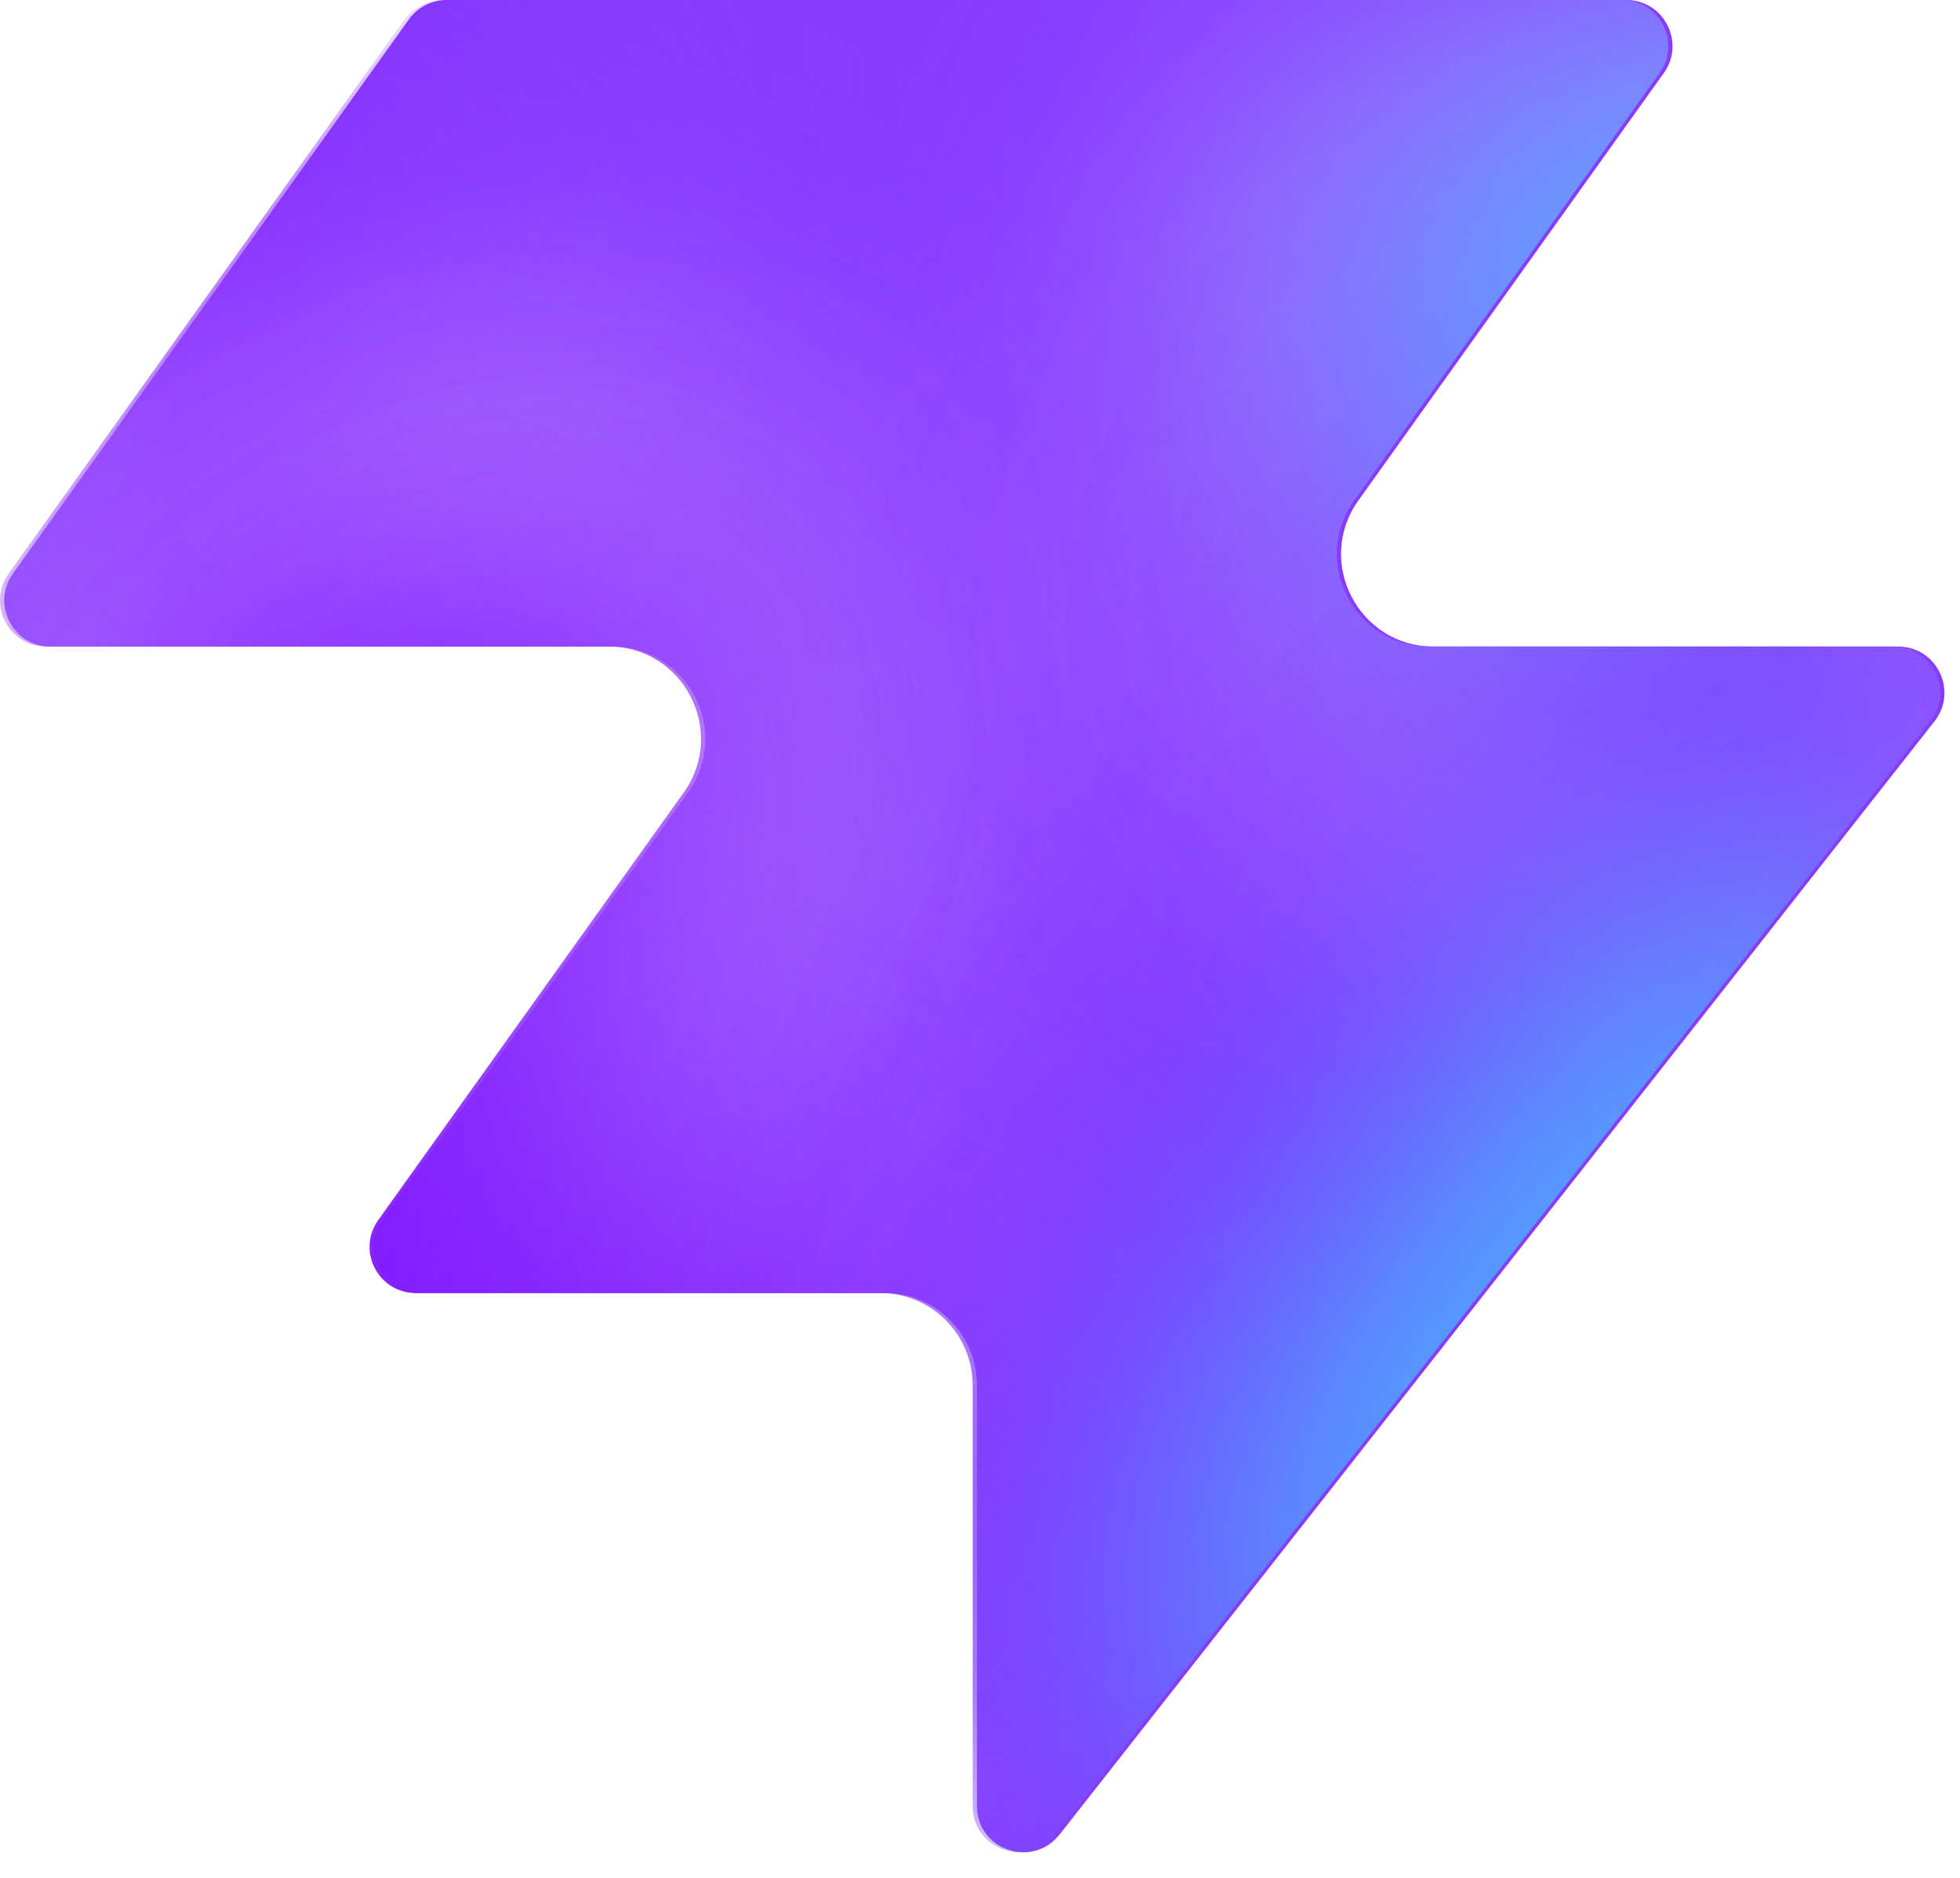
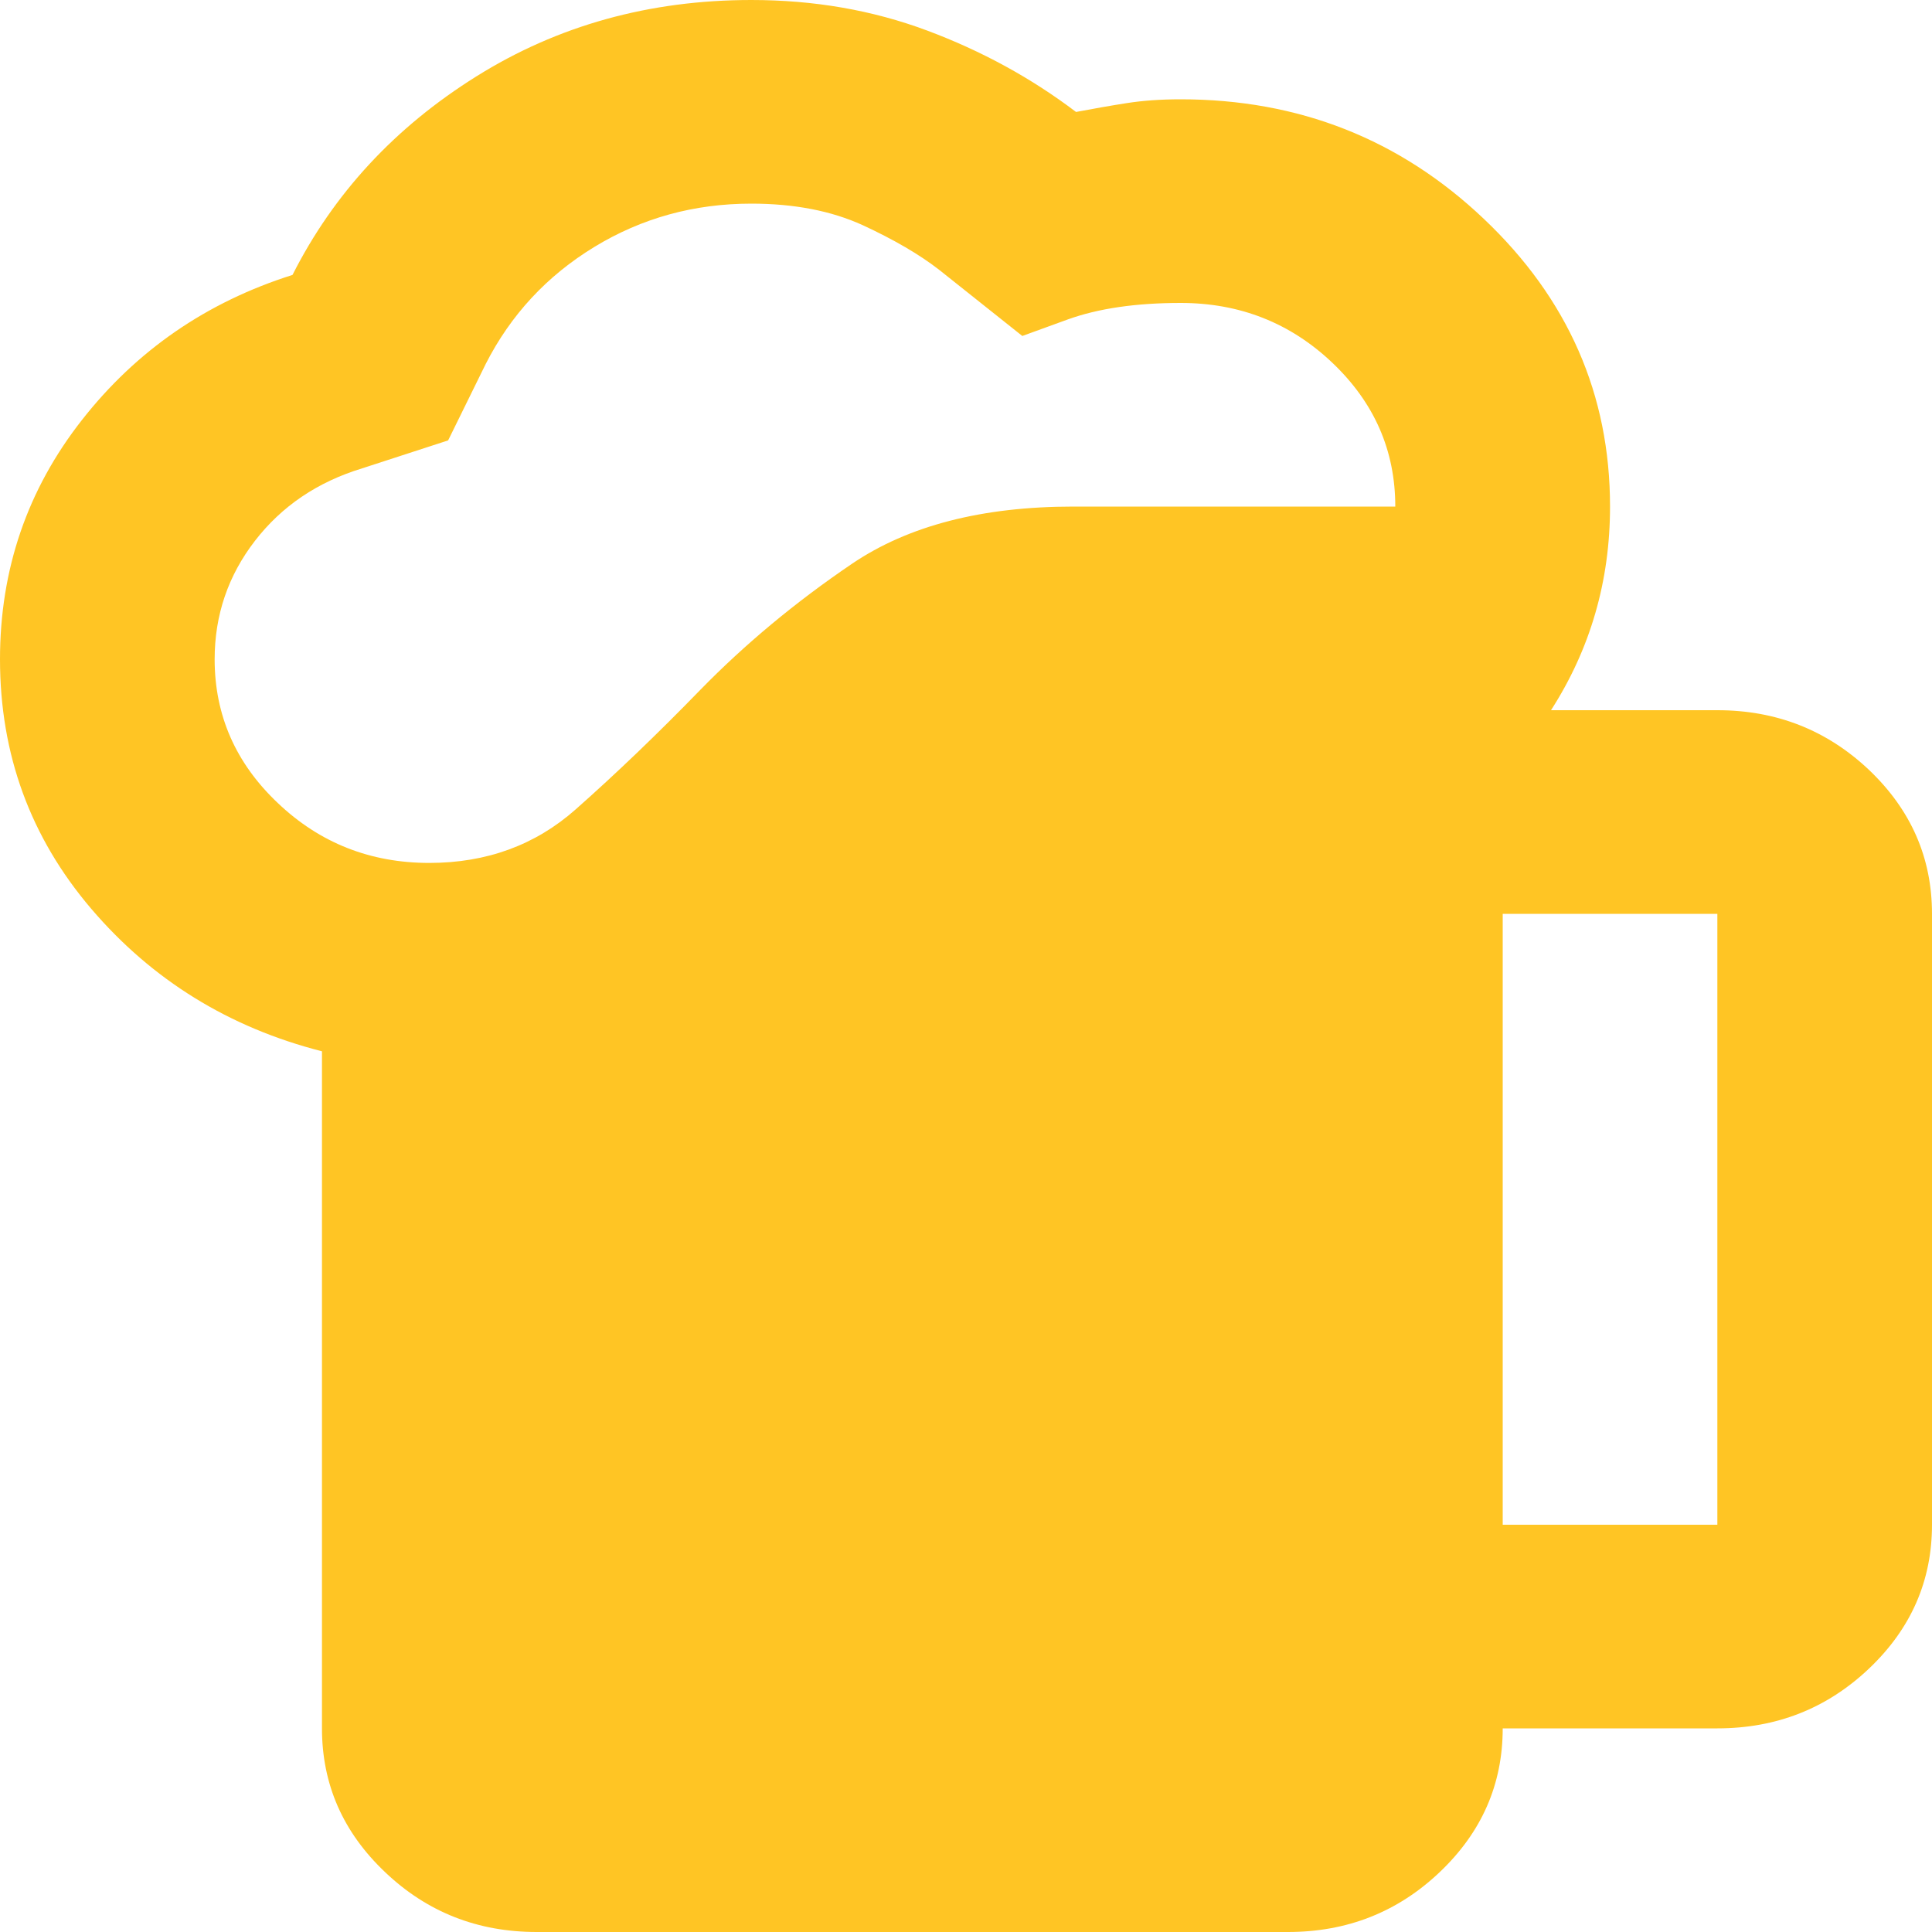
- <svg xmlns="http://www.w3.org/2000/svg" width="48" height="46" fill="none" viewBox="0 0 48 46">
-   <path fill="#863bff" d="M25.946 44.938c-.664.845-2.021.375-2.021-.698V33.937a2.26 2.26 0 0 0-2.262-2.262H10.287c-.92 0-1.456-1.04-.92-1.788l7.48-10.471c1.07-1.497 0-3.578-1.842-3.578H1.237c-.92 0-1.456-1.04-.92-1.788L10.013.474c.214-.297.556-.474.92-.474h28.894c.92 0 1.456 1.04.92 1.788l-7.48 10.471c-1.07 1.498 0 3.579 1.842 3.579h11.377c.943 0 1.473 1.088.89 1.83L25.947 44.94z" style="fill:#863bff;fill:color(display-p3 .525 .23 1);fill-opacity:1" />
-   <mask id="a" width="48" height="46" x="0" y="0" maskUnits="userSpaceOnUse" style="mask-type:alpha">
-     <path fill="#000" d="M25.842 44.938c-.664.844-2.021.375-2.021-.698V33.937a2.26 2.26 0 0 0-2.262-2.262H10.183c-.92 0-1.456-1.04-.92-1.788l7.48-10.471c1.07-1.498 0-3.579-1.842-3.579H1.133c-.92 0-1.456-1.04-.92-1.787L9.91.473c.214-.297.556-.474.92-.474h28.894c.92 0 1.456 1.04.92 1.788l-7.48 10.471c-1.07 1.498 0 3.578 1.842 3.578h11.377c.943 0 1.473 1.088.89 1.832L25.843 44.94z" style="fill:#000;fill-opacity:1" />
-   </mask>
-   <g mask="url(#a)">
-     <g filter="url(#b)">
-       <ellipse cx="5.508" cy="14.704" fill="#ede6ff" rx="5.508" ry="14.704" style="fill:#ede6ff;fill:color(display-p3 .927 .903 1);fill-opacity:1" transform="matrix(.00324 1 1 -.00324 -4.47 31.516)" />
-     </g>
-     <g filter="url(#c)">
-       <ellipse cx="10.399" cy="29.851" fill="#ede6ff" rx="10.399" ry="29.851" style="fill:#ede6ff;fill:color(display-p3 .927 .903 1);fill-opacity:1" transform="matrix(.00324 1 1 -.00324 -39.328 7.883)" />
-     </g>
-     <g filter="url(#d)">
-       <ellipse cx="5.508" cy="30.487" fill="#7e14ff" rx="5.508" ry="30.487" style="fill:#7e14ff;fill:color(display-p3 .492 .077 1);fill-opacity:1" transform="rotate(89.814 -25.913 -14.639)scale(1 -1)" />
-     </g>
-     <g filter="url(#e)">
-       <ellipse cx="5.508" cy="30.599" fill="#7e14ff" rx="5.508" ry="30.599" style="fill:#7e14ff;fill:color(display-p3 .492 .077 1);fill-opacity:1" transform="rotate(89.814 -32.644 -3.334)scale(1 -1)" />
-     </g>
-     <g filter="url(#f)">
-       <ellipse cx="5.508" cy="30.599" fill="#7e14ff" rx="5.508" ry="30.599" style="fill:#7e14ff;fill:color(display-p3 .492 .077 1);fill-opacity:1" transform="matrix(.00324 1 1 -.00324 -34.34 30.47)" />
-     </g>
-     <g filter="url(#g)">
-       <ellipse cx="14.072" cy="22.078" fill="#ede6ff" rx="14.072" ry="22.078" style="fill:#ede6ff;fill:color(display-p3 .927 .903 1);fill-opacity:1" transform="rotate(93.35 24.506 48.493)scale(-1 1)" />
-     </g>
-     <g filter="url(#h)">
-       <ellipse cx="3.47" cy="21.501" fill="#7e14ff" rx="3.47" ry="21.501" style="fill:#7e14ff;fill:color(display-p3 .492 .077 1);fill-opacity:1" transform="rotate(89.009 28.708 47.59)scale(-1 1)" />
-     </g>
-     <g filter="url(#i)">
-       <ellipse cx="3.47" cy="21.501" fill="#7e14ff" rx="3.47" ry="21.501" style="fill:#7e14ff;fill:color(display-p3 .492 .077 1);fill-opacity:1" transform="rotate(89.009 28.708 47.59)scale(-1 1)" />
-     </g>
-     <g filter="url(#j)">
-       <ellipse cx=".387" cy="8.972" fill="#7e14ff" rx="4.407" ry="29.108" style="fill:#7e14ff;fill:color(display-p3 .492 .077 1);fill-opacity:1" transform="rotate(39.51 .387 8.972)" />
-     </g>
-     <g filter="url(#k)">
-       <ellipse cx="47.523" cy="-6.092" fill="#7e14ff" rx="4.407" ry="29.108" style="fill:#7e14ff;fill:color(display-p3 .492 .077 1);fill-opacity:1" transform="rotate(37.892 47.523 -6.092)" />
-     </g>
-     <g filter="url(#l)">
-       <ellipse cx="41.412" cy="6.333" fill="#47bfff" rx="5.971" ry="9.665" style="fill:#47bfff;fill:color(display-p3 .28 .748 1);fill-opacity:1" transform="rotate(37.892 41.412 6.333)" />
-     </g>
-     <g filter="url(#m)">
-       <ellipse cx="-1.879" cy="38.332" fill="#7e14ff" rx="4.407" ry="29.108" style="fill:#7e14ff;fill:color(display-p3 .492 .077 1);fill-opacity:1" transform="rotate(37.892 -1.88 38.332)" />
-     </g>
-     <g filter="url(#n)">
-       <ellipse cx="-1.879" cy="38.332" fill="#7e14ff" rx="4.407" ry="29.108" style="fill:#7e14ff;fill:color(display-p3 .492 .077 1);fill-opacity:1" transform="rotate(37.892 -1.88 38.332)" />
-     </g>
-     <g filter="url(#o)">
-       <ellipse cx="35.651" cy="29.907" fill="#7e14ff" rx="4.407" ry="29.108" style="fill:#7e14ff;fill:color(display-p3 .492 .077 1);fill-opacity:1" transform="rotate(37.892 35.651 29.907)" />
-     </g>
-     <g filter="url(#p)">
-       <ellipse cx="38.418" cy="32.4" fill="#47bfff" rx="5.971" ry="15.297" style="fill:#47bfff;fill:color(display-p3 .28 .748 1);fill-opacity:1" transform="rotate(37.892 38.418 32.4)" />
-     </g>
-   </g>
-   <defs>
-     <filter id="b" width="60.045" height="41.654" x="-19.77" y="16.149" color-interpolation-filters="sRGB" filterUnits="userSpaceOnUse">
-       <feFlood flood-opacity="0" result="BackgroundImageFix" />
-       <feBlend in="SourceGraphic" in2="BackgroundImageFix" result="shape" />
-       <feGaussianBlur result="effect1_foregroundBlur_2002_17158" stdDeviation="7.659" />
-     </filter>
-     <filter id="c" width="90.34" height="51.437" x="-54.613" y="-7.533" color-interpolation-filters="sRGB" filterUnits="userSpaceOnUse">
-       <feFlood flood-opacity="0" result="BackgroundImageFix" />
-       <feBlend in="SourceGraphic" in2="BackgroundImageFix" result="shape" />
-       <feGaussianBlur result="effect1_foregroundBlur_2002_17158" stdDeviation="7.659" />
-     </filter>
-     <filter id="d" width="79.355" height="29.4" x="-49.64" y="2.03" color-interpolation-filters="sRGB" filterUnits="userSpaceOnUse">
-       <feFlood flood-opacity="0" result="BackgroundImageFix" />
-       <feBlend in="SourceGraphic" in2="BackgroundImageFix" result="shape" />
-       <feGaussianBlur result="effect1_foregroundBlur_2002_17158" stdDeviation="4.596" />
-     </filter>
-     <filter id="e" width="79.579" height="29.4" x="-45.045" y="20.029" color-interpolation-filters="sRGB" filterUnits="userSpaceOnUse">
-       <feFlood flood-opacity="0" result="BackgroundImageFix" />
-       <feBlend in="SourceGraphic" in2="BackgroundImageFix" result="shape" />
-       <feGaussianBlur result="effect1_foregroundBlur_2002_17158" stdDeviation="4.596" />
-     </filter>
-     <filter id="f" width="79.579" height="29.4" x="-43.513" y="21.178" color-interpolation-filters="sRGB" filterUnits="userSpaceOnUse">
-       <feFlood flood-opacity="0" result="BackgroundImageFix" />
-       <feBlend in="SourceGraphic" in2="BackgroundImageFix" result="shape" />
-       <feGaussianBlur result="effect1_foregroundBlur_2002_17158" stdDeviation="4.596" />
-     </filter>
-     <filter id="g" width="74.749" height="58.852" x="15.756" y="-17.901" color-interpolation-filters="sRGB" filterUnits="userSpaceOnUse">
-       <feFlood flood-opacity="0" result="BackgroundImageFix" />
-       <feBlend in="SourceGraphic" in2="BackgroundImageFix" result="shape" />
-       <feGaussianBlur result="effect1_foregroundBlur_2002_17158" stdDeviation="7.659" />
-     </filter>
-     <filter id="h" width="61.377" height="25.362" x="23.548" y="2.284" color-interpolation-filters="sRGB" filterUnits="userSpaceOnUse">
-       <feFlood flood-opacity="0" result="BackgroundImageFix" />
-       <feBlend in="SourceGraphic" in2="BackgroundImageFix" result="shape" />
-       <feGaussianBlur result="effect1_foregroundBlur_2002_17158" stdDeviation="4.596" />
-     </filter>
-     <filter id="i" width="61.377" height="25.362" x="23.548" y="2.284" color-interpolation-filters="sRGB" filterUnits="userSpaceOnUse">
-       <feFlood flood-opacity="0" result="BackgroundImageFix" />
-       <feBlend in="SourceGraphic" in2="BackgroundImageFix" result="shape" />
-       <feGaussianBlur result="effect1_foregroundBlur_2002_17158" stdDeviation="4.596" />
-     </filter>
-     <filter id="j" width="56.045" height="63.649" x="-27.636" y="-22.853" color-interpolation-filters="sRGB" filterUnits="userSpaceOnUse">
-       <feFlood flood-opacity="0" result="BackgroundImageFix" />
-       <feBlend in="SourceGraphic" in2="BackgroundImageFix" result="shape" />
-       <feGaussianBlur result="effect1_foregroundBlur_2002_17158" stdDeviation="4.596" />
-     </filter>
-     <filter id="k" width="54.814" height="64.646" x="20.116" y="-38.415" color-interpolation-filters="sRGB" filterUnits="userSpaceOnUse">
-       <feFlood flood-opacity="0" result="BackgroundImageFix" />
-       <feBlend in="SourceGraphic" in2="BackgroundImageFix" result="shape" />
-       <feGaussianBlur result="effect1_foregroundBlur_2002_17158" stdDeviation="4.596" />
-     </filter>
-     <filter id="l" width="33.541" height="35.313" x="24.641" y="-11.323" color-interpolation-filters="sRGB" filterUnits="userSpaceOnUse">
-       <feFlood flood-opacity="0" result="BackgroundImageFix" />
-       <feBlend in="SourceGraphic" in2="BackgroundImageFix" result="shape" />
-       <feGaussianBlur result="effect1_foregroundBlur_2002_17158" stdDeviation="4.596" />
-     </filter>
-     <filter id="m" width="54.814" height="64.646" x="-29.286" y="6.009" color-interpolation-filters="sRGB" filterUnits="userSpaceOnUse">
-       <feFlood flood-opacity="0" result="BackgroundImageFix" />
-       <feBlend in="SourceGraphic" in2="BackgroundImageFix" result="shape" />
-       <feGaussianBlur result="effect1_foregroundBlur_2002_17158" stdDeviation="4.596" />
-     </filter>
-     <filter id="n" width="54.814" height="64.646" x="-29.286" y="6.009" color-interpolation-filters="sRGB" filterUnits="userSpaceOnUse">
-       <feFlood flood-opacity="0" result="BackgroundImageFix" />
-       <feBlend in="SourceGraphic" in2="BackgroundImageFix" result="shape" />
-       <feGaussianBlur result="effect1_foregroundBlur_2002_17158" stdDeviation="4.596" />
-     </filter>
-     <filter id="o" width="54.814" height="64.646" x="8.244" y="-2.416" color-interpolation-filters="sRGB" filterUnits="userSpaceOnUse">
-       <feFlood flood-opacity="0" result="BackgroundImageFix" />
-       <feBlend in="SourceGraphic" in2="BackgroundImageFix" result="shape" />
-       <feGaussianBlur result="effect1_foregroundBlur_2002_17158" stdDeviation="4.596" />
-     </filter>
-     <filter id="p" width="39.409" height="43.623" x="18.713" y="10.588" color-interpolation-filters="sRGB" filterUnits="userSpaceOnUse">
-       <feFlood flood-opacity="0" result="BackgroundImageFix" />
-       <feBlend in="SourceGraphic" in2="BackgroundImageFix" result="shape" />
-       <feGaussianBlur result="effect1_foregroundBlur_2002_17158" stdDeviation="4.596" />
-     </filter>
-   </defs>
+ <svg xmlns="http://www.w3.org/2000/svg" width="20" height="20" viewBox="0 0 20 20" fill="none">
+   <path d="M5.556 20C4.944 20 4.421 19.794 3.987 19.381C3.551 18.968 3.333 18.472 3.333 17.892V10.883C2.37 10.637 1.574 10.145 0.944 9.407C0.315 8.669 0 7.809 0 6.825C0 5.894 0.283 5.068 0.848 4.348C1.412 3.628 2.139 3.127 3.028 2.846C3.454 2.003 4.088 1.318 4.931 0.791C5.773 0.264 6.722 0 7.778 0C8.426 0 9.032 0.105 9.597 0.316C10.162 0.527 10.676 0.808 11.139 1.159C11.324 1.124 11.5 1.093 11.667 1.067C11.833 1.041 12.018 1.028 12.222 1.028C13.444 1.028 14.491 1.44 15.361 2.266C16.232 3.092 16.667 4.084 16.667 5.244C16.667 5.63 16.616 5.999 16.514 6.35C16.412 6.702 16.259 7.036 16.056 7.352H17.778C18.389 7.352 18.912 7.558 19.348 7.97C19.783 8.384 20 8.88 20 9.46V15.784C20 16.364 19.783 16.86 19.348 17.273C18.912 17.686 18.389 17.892 17.778 17.892H15.556C15.556 18.472 15.338 18.968 14.903 19.381C14.468 19.794 13.944 20 13.333 20H5.556ZM2.222 6.825C2.222 7.404 2.44 7.901 2.876 8.313C3.31 8.726 3.833 8.933 4.444 8.933C5.037 8.933 5.542 8.748 5.959 8.379C6.375 8.011 6.806 7.598 7.25 7.141C7.713 6.667 8.236 6.232 8.82 5.836C9.403 5.441 10.167 5.244 11.111 5.244H14.444C14.444 4.664 14.227 4.168 13.792 3.755C13.357 3.342 12.833 3.136 12.222 3.136C11.759 3.136 11.37 3.193 11.056 3.306L10.583 3.478L9.722 2.793C9.519 2.635 9.255 2.481 8.931 2.331C8.607 2.183 8.222 2.108 7.778 2.108C7.185 2.108 6.644 2.257 6.153 2.556C5.662 2.855 5.287 3.259 5.028 3.768L4.639 4.559L3.75 4.848C3.287 4.989 2.917 5.239 2.639 5.599C2.361 5.959 2.222 6.368 2.222 6.825ZM15.556 15.784H17.778V9.46H15.556V15.784Z" fill="#FFC524" />
</svg>
